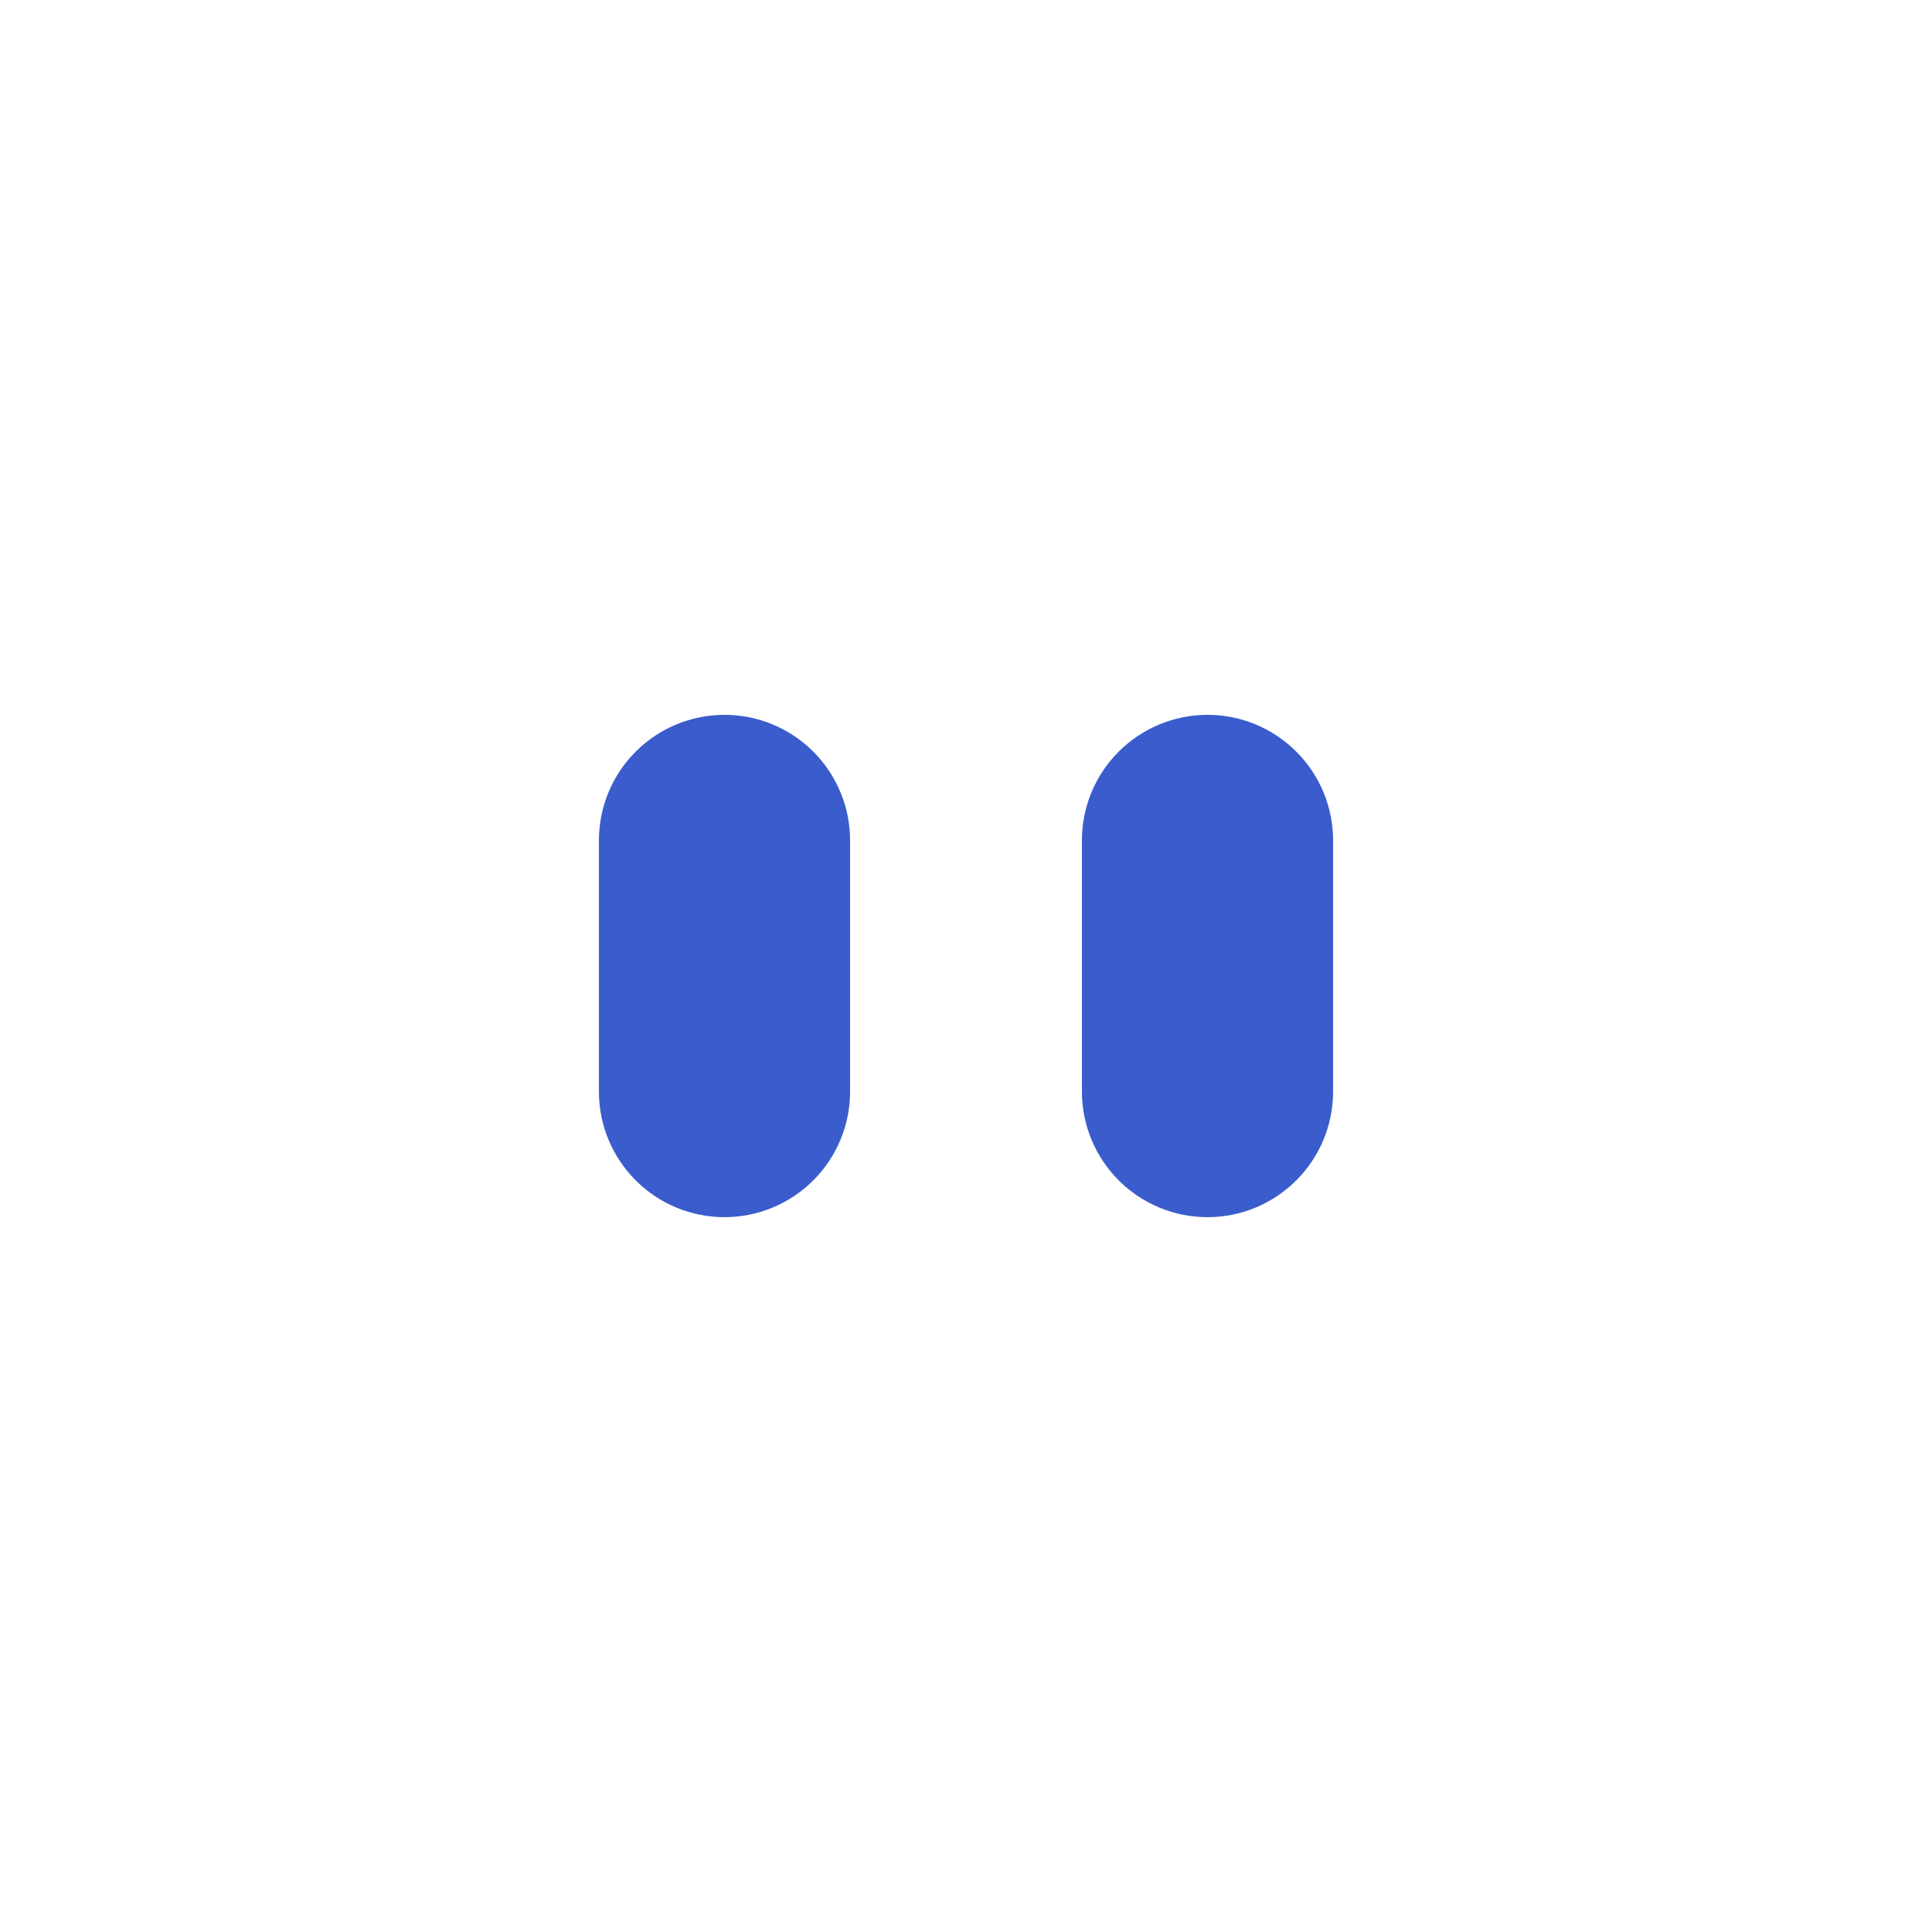
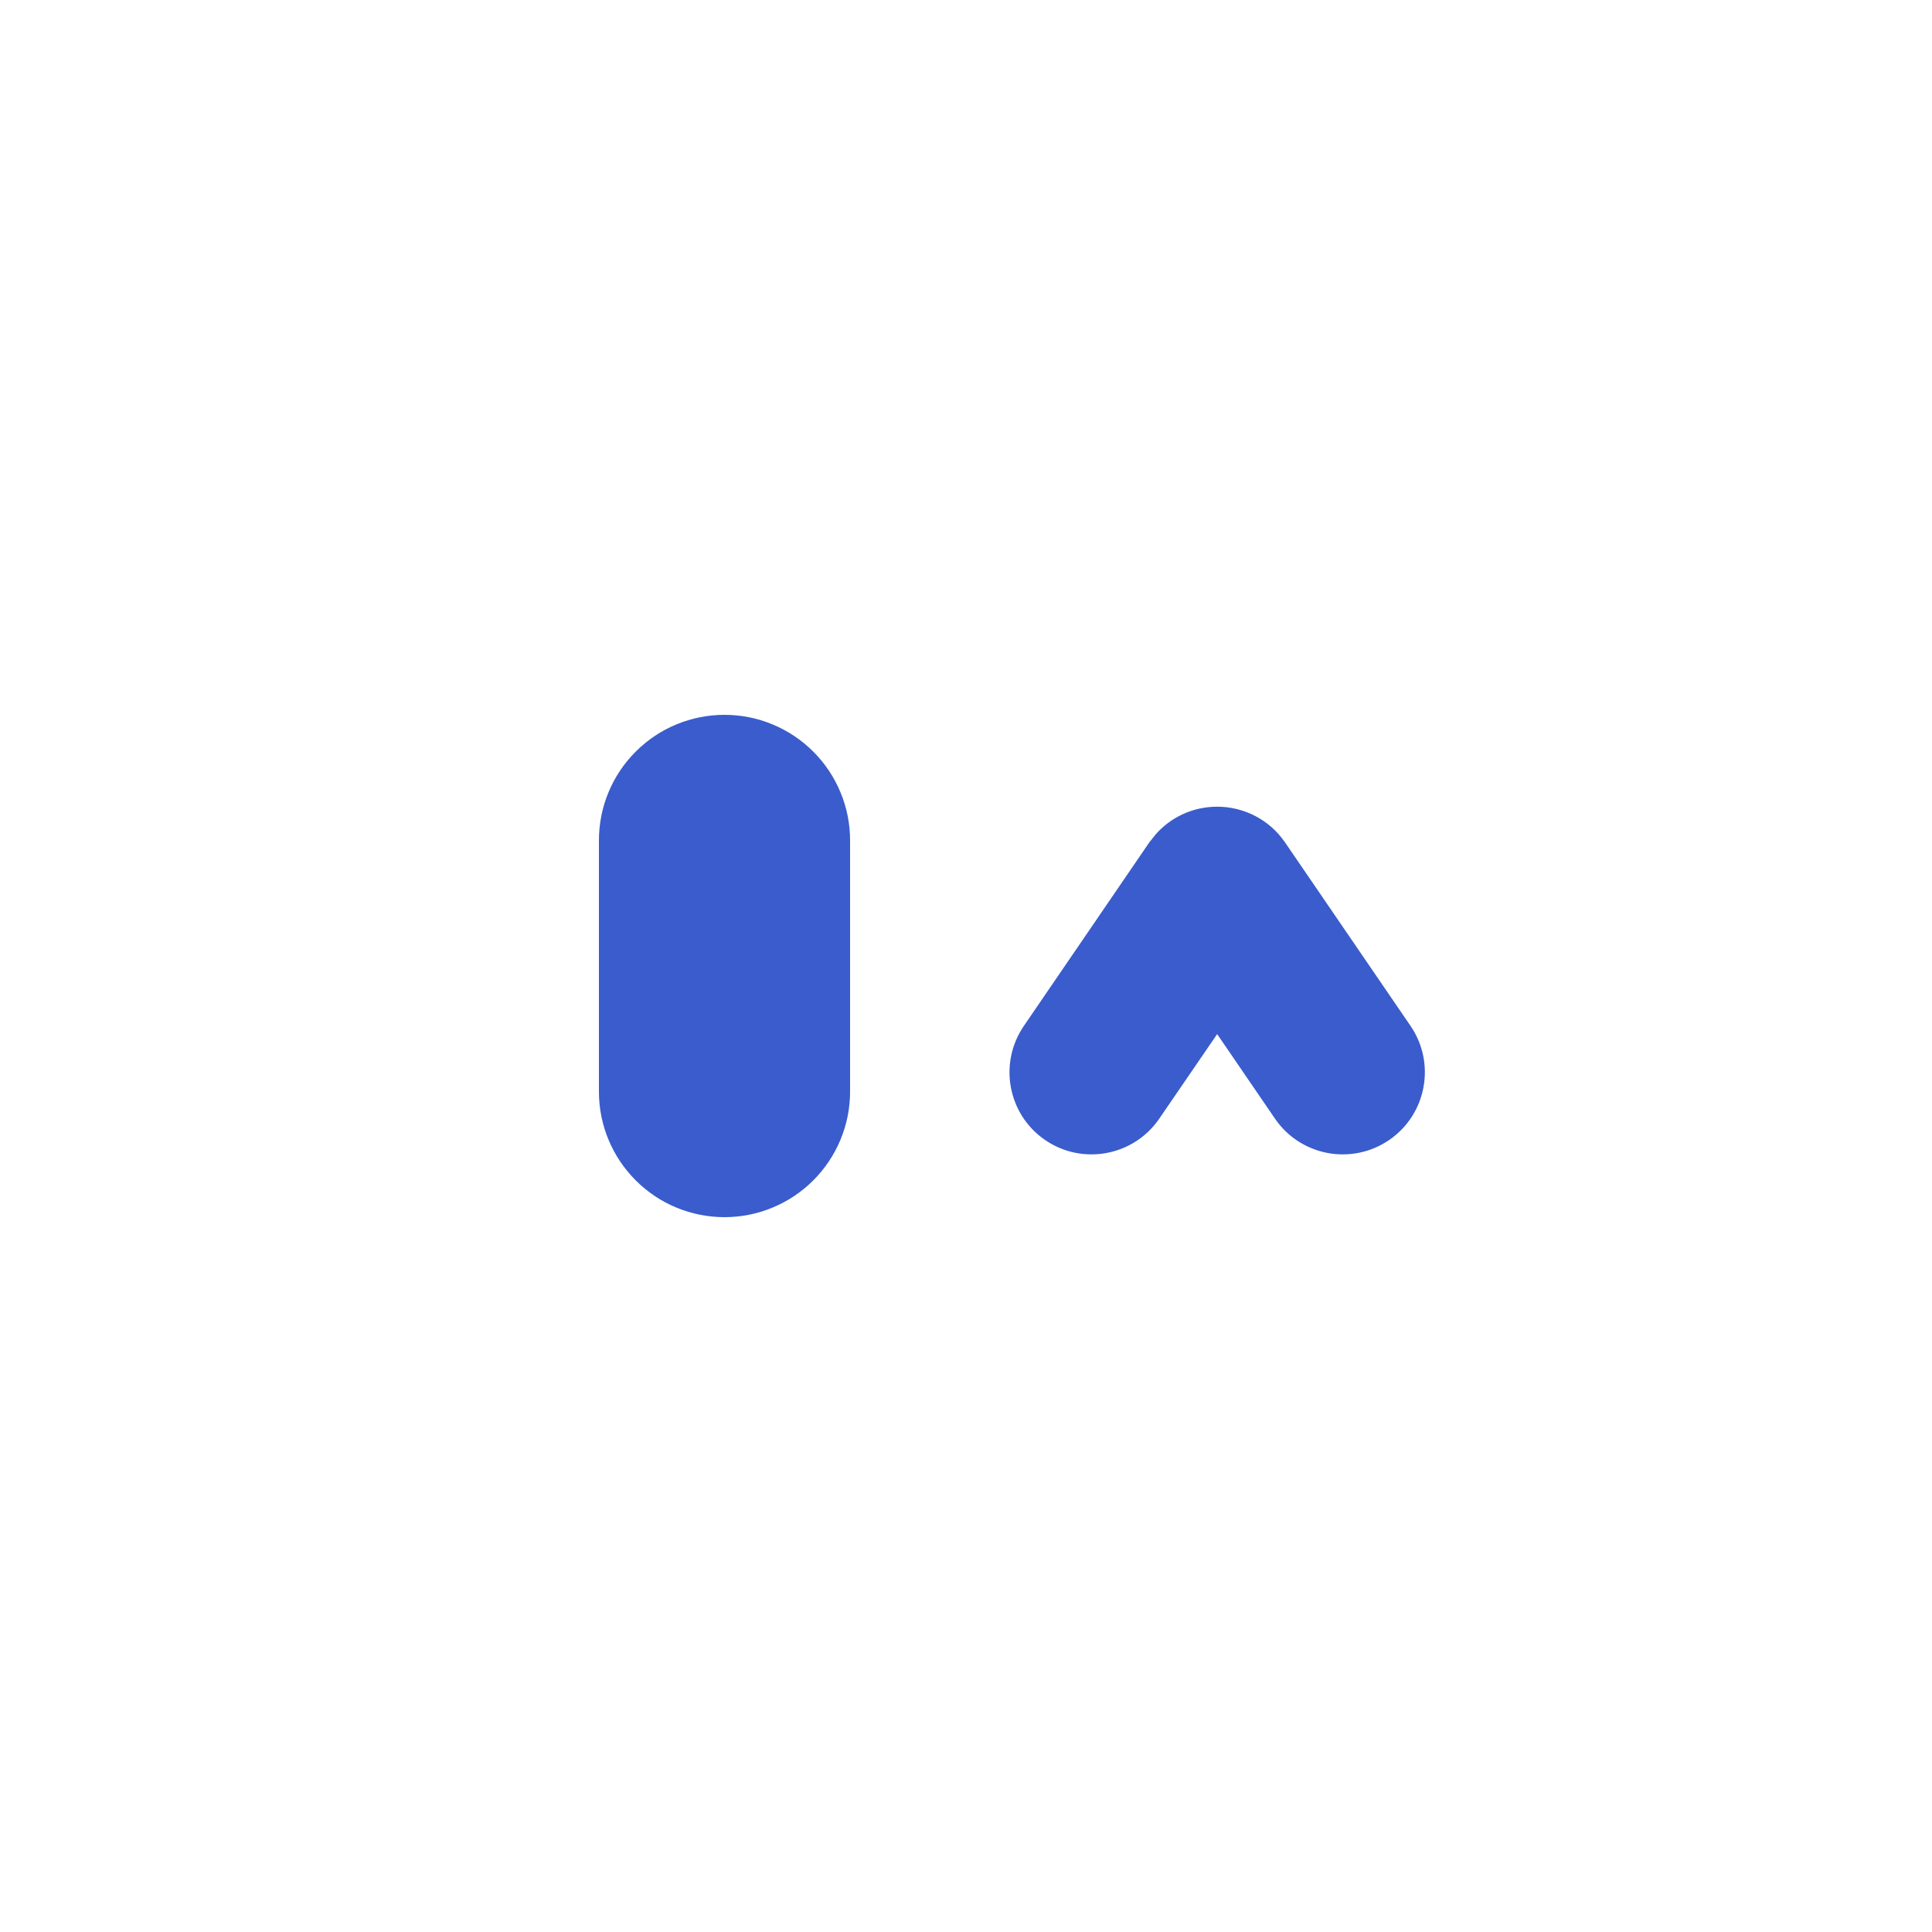
<svg xmlns="http://www.w3.org/2000/svg" preserveAspectRatio="none" overflow="visible" style="display: block;" width="24" height="24" viewBox="0 0 24 24" fill="none">
  <g id="Agent avatar/.Dots face (static)">
    <path id="Left eye" d="M9 8.88C9.205 8.88 9.408 8.92 9.597 8.999C9.786 9.077 9.958 9.192 10.103 9.337C10.248 9.482 10.363 9.654 10.441 9.843C10.52 10.032 10.56 10.235 10.56 10.44V13.56C10.56 13.765 10.52 13.968 10.441 14.157C10.363 14.346 10.248 14.518 10.103 14.663C9.958 14.808 9.786 14.923 9.597 15.001C9.408 15.08 9.205 15.12 9 15.12C8.586 15.12 8.189 14.956 7.897 14.663C7.604 14.37 7.44 13.974 7.44 13.56V10.44C7.44 10.026 7.604 9.629 7.897 9.337C8.189 9.044 8.586 8.88 9 8.88Z" fill="#3A5CCC" />
-     <path id="Right eye" d="M15 8.88C15.414 8.88 15.81 9.044 16.103 9.337C16.396 9.629 16.56 10.026 16.56 10.44V13.56C16.56 13.974 16.396 14.37 16.103 14.663C15.81 14.956 15.414 15.12 15 15.12C14.586 15.12 14.19 14.956 13.897 14.663C13.604 14.37 13.44 13.974 13.44 13.56V10.44C13.44 10.026 13.604 9.629 13.897 9.337C14.19 9.044 14.586 8.88 15 8.88Z" fill="#3A5CCC" />
-     <path id="Wink" opacity="0" d="M15.12 10.021C15.456 10.021 15.772 10.186 15.962 10.463L17.522 12.744C17.84 13.209 17.721 13.844 17.256 14.162C16.791 14.48 16.156 14.361 15.838 13.896L15.12 12.846L14.401 13.896C14.083 14.361 13.448 14.48 12.983 14.162C12.519 13.844 12.401 13.209 12.719 12.744L14.278 10.463L14.356 10.365C14.548 10.147 14.825 10.021 15.12 10.021Z" fill="#3A5CCC" />
+     <path id="Wink" d="M15.12 10.021C15.456 10.021 15.772 10.186 15.962 10.463L17.522 12.744C17.84 13.209 17.721 13.844 17.256 14.162C16.791 14.48 16.156 14.361 15.838 13.896L15.12 12.846L14.401 13.896C14.083 14.361 13.448 14.48 12.983 14.162C12.519 13.844 12.401 13.209 12.719 12.744L14.278 10.463L14.356 10.365C14.548 10.147 14.825 10.021 15.12 10.021Z" fill="#3A5CCC" />
  </g>
</svg>
